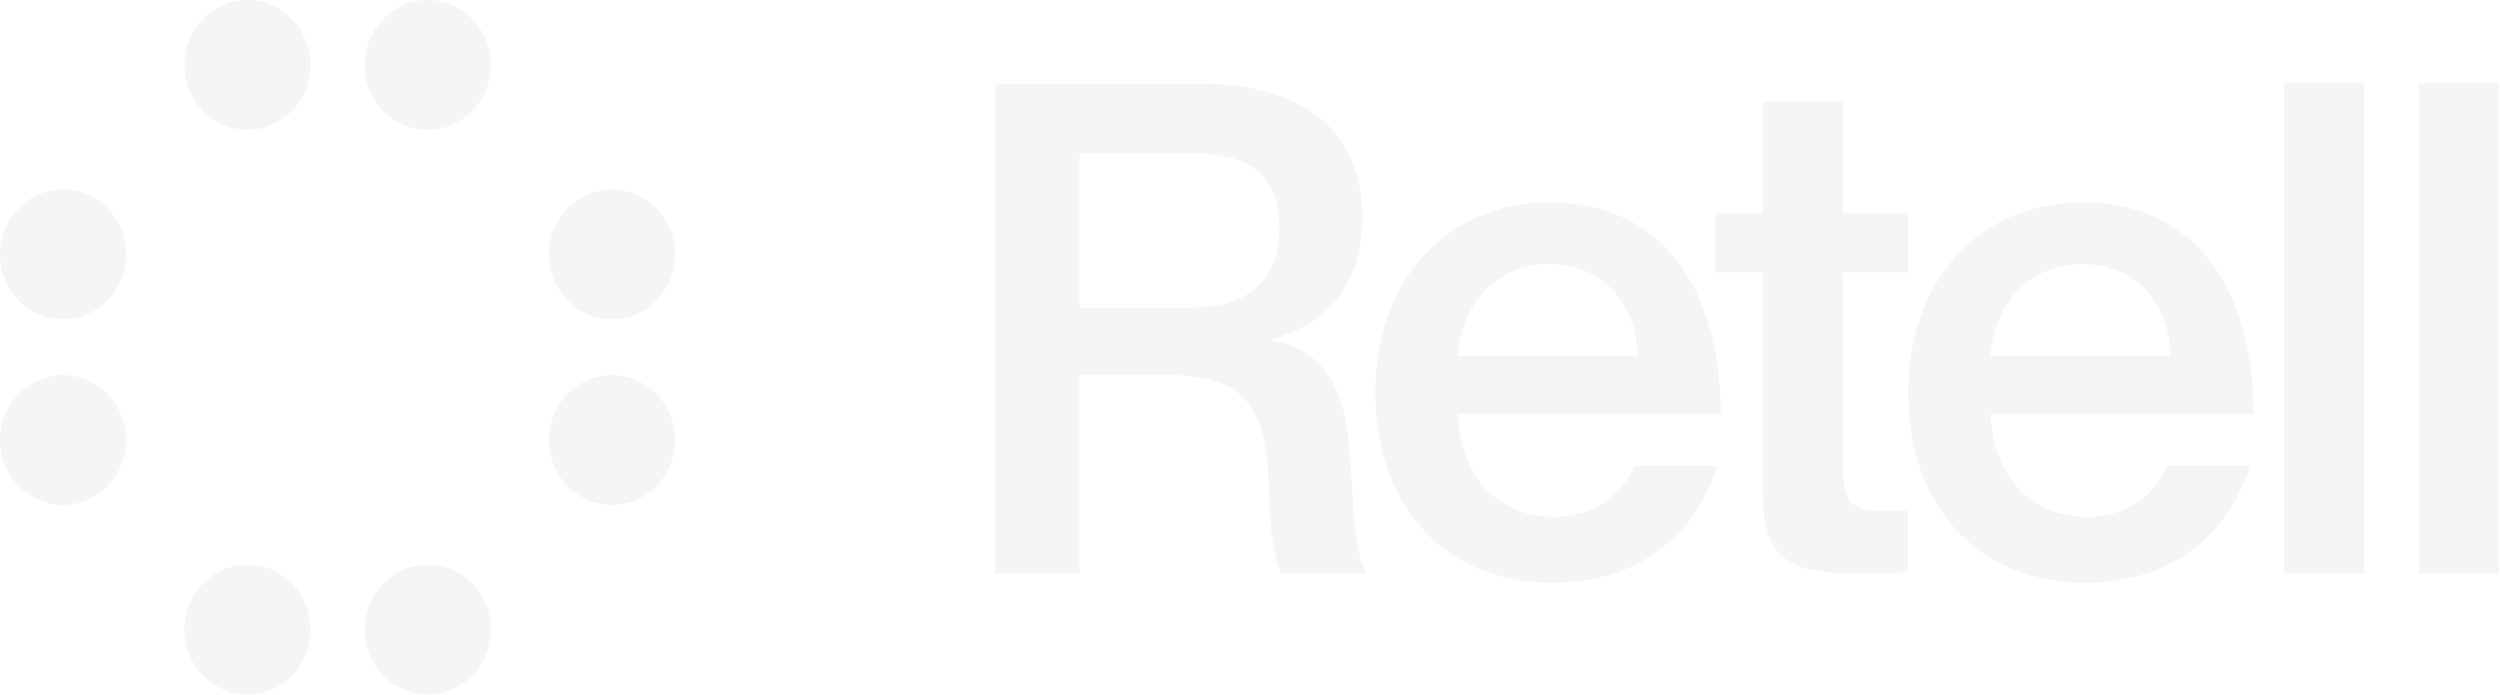
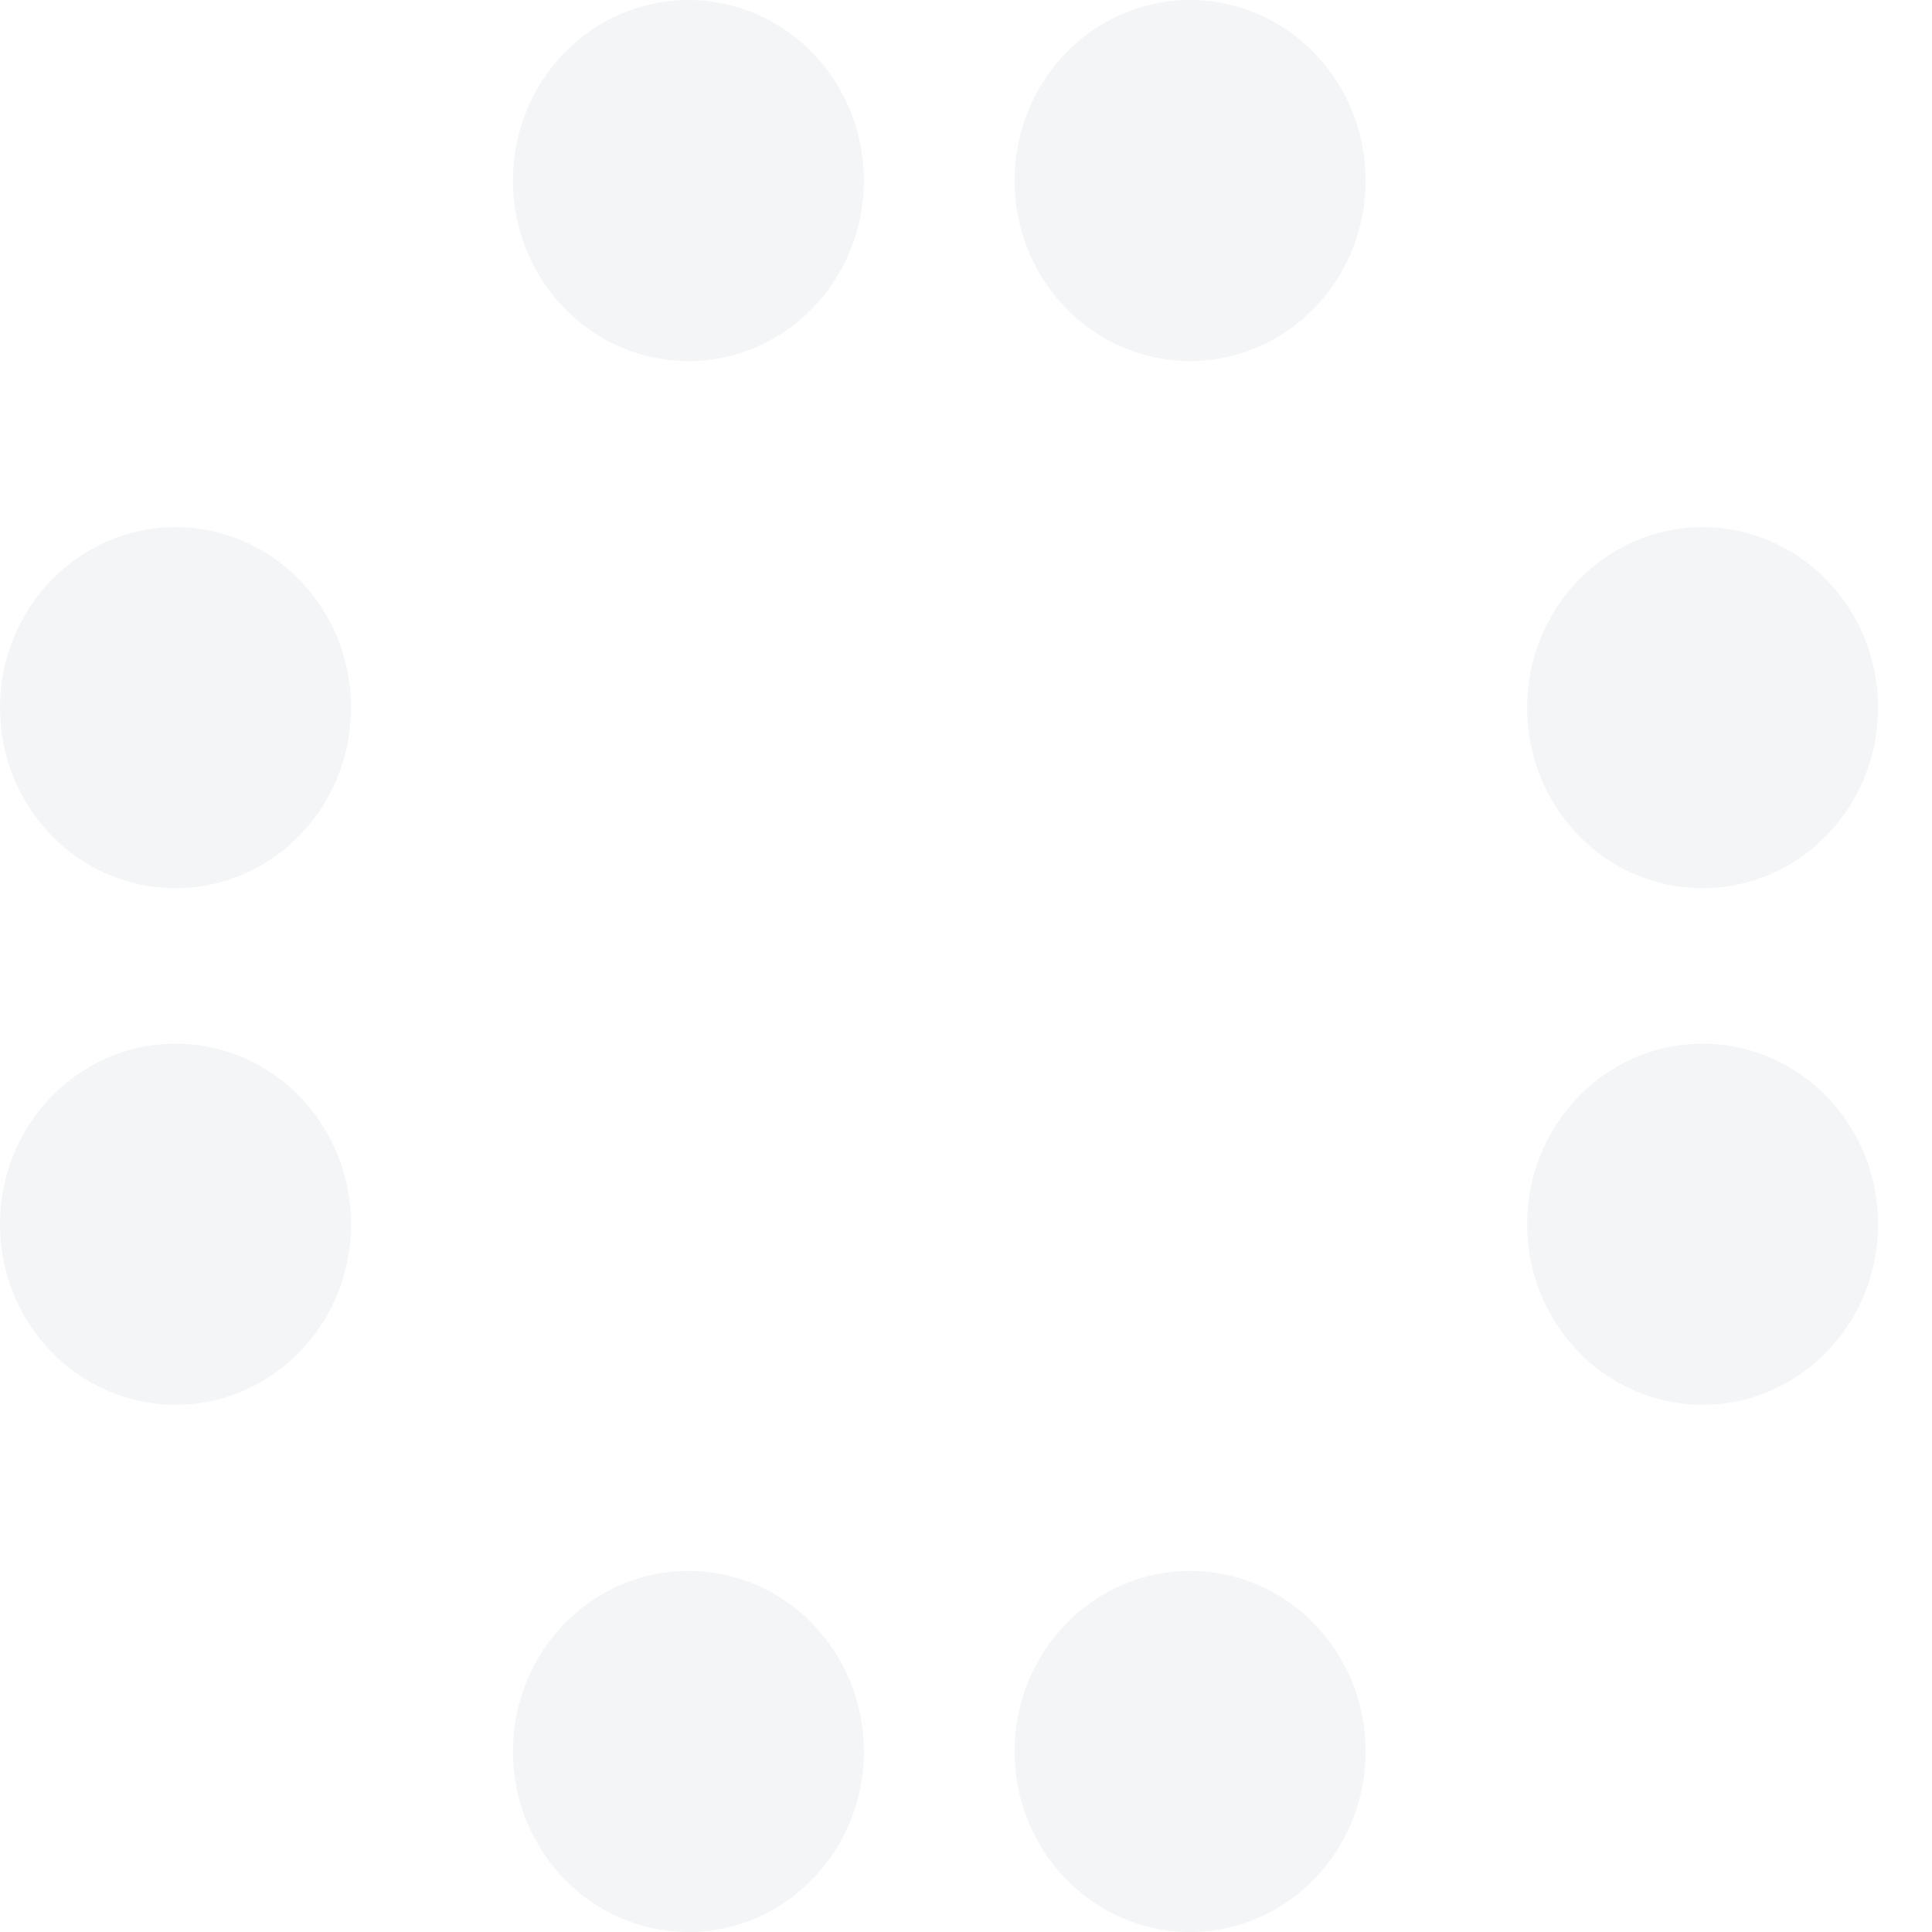
- <svg xmlns="http://www.w3.org/2000/svg" width="72" height="20" viewBox="0 0 72 20" fill="none">
+ <svg xmlns="http://www.w3.org/2000/svg" width="20" height="20" viewBox="0 0 20 20" fill="none">
  <path d="M7.127 16.262C8.13 16.262 8.943 17.099 8.943 18.131C8.943 19.163 8.13 20 7.127 20C6.124 20 5.31 19.163 5.31 18.131C5.31 17.099 6.123 16.262 7.127 16.262ZM12.319 16.262C13.323 16.262 14.137 17.098 14.137 18.131C14.137 19.163 13.323 20 12.319 20C11.316 20 10.503 19.163 10.503 18.131C10.503 17.099 11.316 16.262 12.319 16.262ZM44.642 5.829C47.97 5.829 49.556 8.451 49.556 11.92H41.979C42.076 13.876 43.271 14.885 44.759 14.885C46.09 14.885 46.776 14.099 47.069 13.413H49.458C48.812 15.45 47.147 16.781 44.739 16.781C41.548 16.781 39.61 14.522 39.609 11.295C39.61 8.149 41.587 5.829 44.642 5.829ZM44.622 7.604C43.095 7.604 42.096 8.754 41.979 10.246H47.167C47.128 8.754 46.169 7.605 44.622 7.604ZM59.988 5.829C63.316 5.829 64.902 8.451 64.902 11.92H57.325C57.423 13.876 58.618 14.885 60.105 14.885C61.437 14.885 62.122 14.099 62.416 13.413H64.805C64.159 15.45 62.494 16.781 60.086 16.781C56.895 16.781 54.956 14.522 54.956 11.295C54.956 8.149 56.934 5.829 59.988 5.829ZM59.969 7.604C58.442 7.604 57.443 8.754 57.325 10.246H62.514C62.474 8.754 61.515 7.605 59.969 7.604ZM34.477 2.403C37.648 2.403 39.233 3.856 39.233 6.235C39.233 8.353 38.079 9.381 36.63 9.765V9.806C37.863 10.028 38.706 10.834 38.862 12.932L38.901 13.456C38.98 14.505 38.999 15.936 39.332 16.461V16.521H36.904C36.669 16.017 36.571 15.17 36.552 14.303C36.493 11.701 35.944 10.794 33.478 10.794H31.089V16.521H28.661V2.403H34.477ZM31.089 8.857H34.319C35.004 8.857 35.611 8.716 36.042 8.394C36.551 8.031 36.846 7.425 36.846 6.578C36.846 5.711 36.571 5.107 35.983 4.764C35.533 4.502 34.966 4.4 34.085 4.4H31.089V8.857ZM53.078 6.133H54.958V7.847H53.078V13.413C53.078 14.522 53.353 14.725 54.331 14.725C54.546 14.725 54.743 14.724 54.938 14.704V16.479C54.527 16.499 54.155 16.52 53.744 16.52C52.726 16.52 51.923 16.459 51.453 16.116C50.983 15.773 50.769 15.208 50.769 14.2V7.847H49.397V6.133H50.769V2.926H53.078V6.133ZM68.095 16.519H65.784V2.4H68.095V16.519ZM71.975 16.519H69.664V2.4H71.975V16.519ZM1.817 10.804C2.821 10.804 3.634 11.641 3.634 12.673C3.634 13.705 2.821 14.542 1.817 14.542C0.814 14.542 0 13.705 0 12.673C0 11.641 0.814 10.804 1.817 10.804ZM17.625 10.804C18.628 10.804 19.442 11.641 19.442 12.673C19.442 13.705 18.628 14.542 17.625 14.542C16.622 14.542 15.809 13.705 15.809 12.673C15.809 11.641 16.622 10.804 17.625 10.804ZM1.817 5.457C2.821 5.457 3.634 6.294 3.634 7.326C3.634 8.358 2.821 9.195 1.817 9.195C0.814 9.195 0 8.358 0 7.326C0 6.294 0.814 5.457 1.817 5.457ZM17.625 5.457C18.628 5.457 19.442 6.294 19.442 7.326C19.442 8.358 18.628 9.195 17.625 9.195C16.622 9.195 15.809 8.358 15.809 7.326C15.809 6.294 16.622 5.457 17.625 5.457ZM7.127 0C8.13 0 8.943 0.837 8.943 1.869C8.943 2.901 8.13 3.738 7.127 3.738C6.123 3.738 5.31 2.901 5.31 1.869C5.31 0.837 6.123 0 7.127 0ZM12.319 0C13.323 0 14.137 0.837 14.137 1.869C14.137 2.901 13.323 3.738 12.319 3.738C11.316 3.738 10.503 2.901 10.503 1.869C10.503 0.837 11.316 0 12.319 0Z" fill="#f4f5f6" />
</svg>
